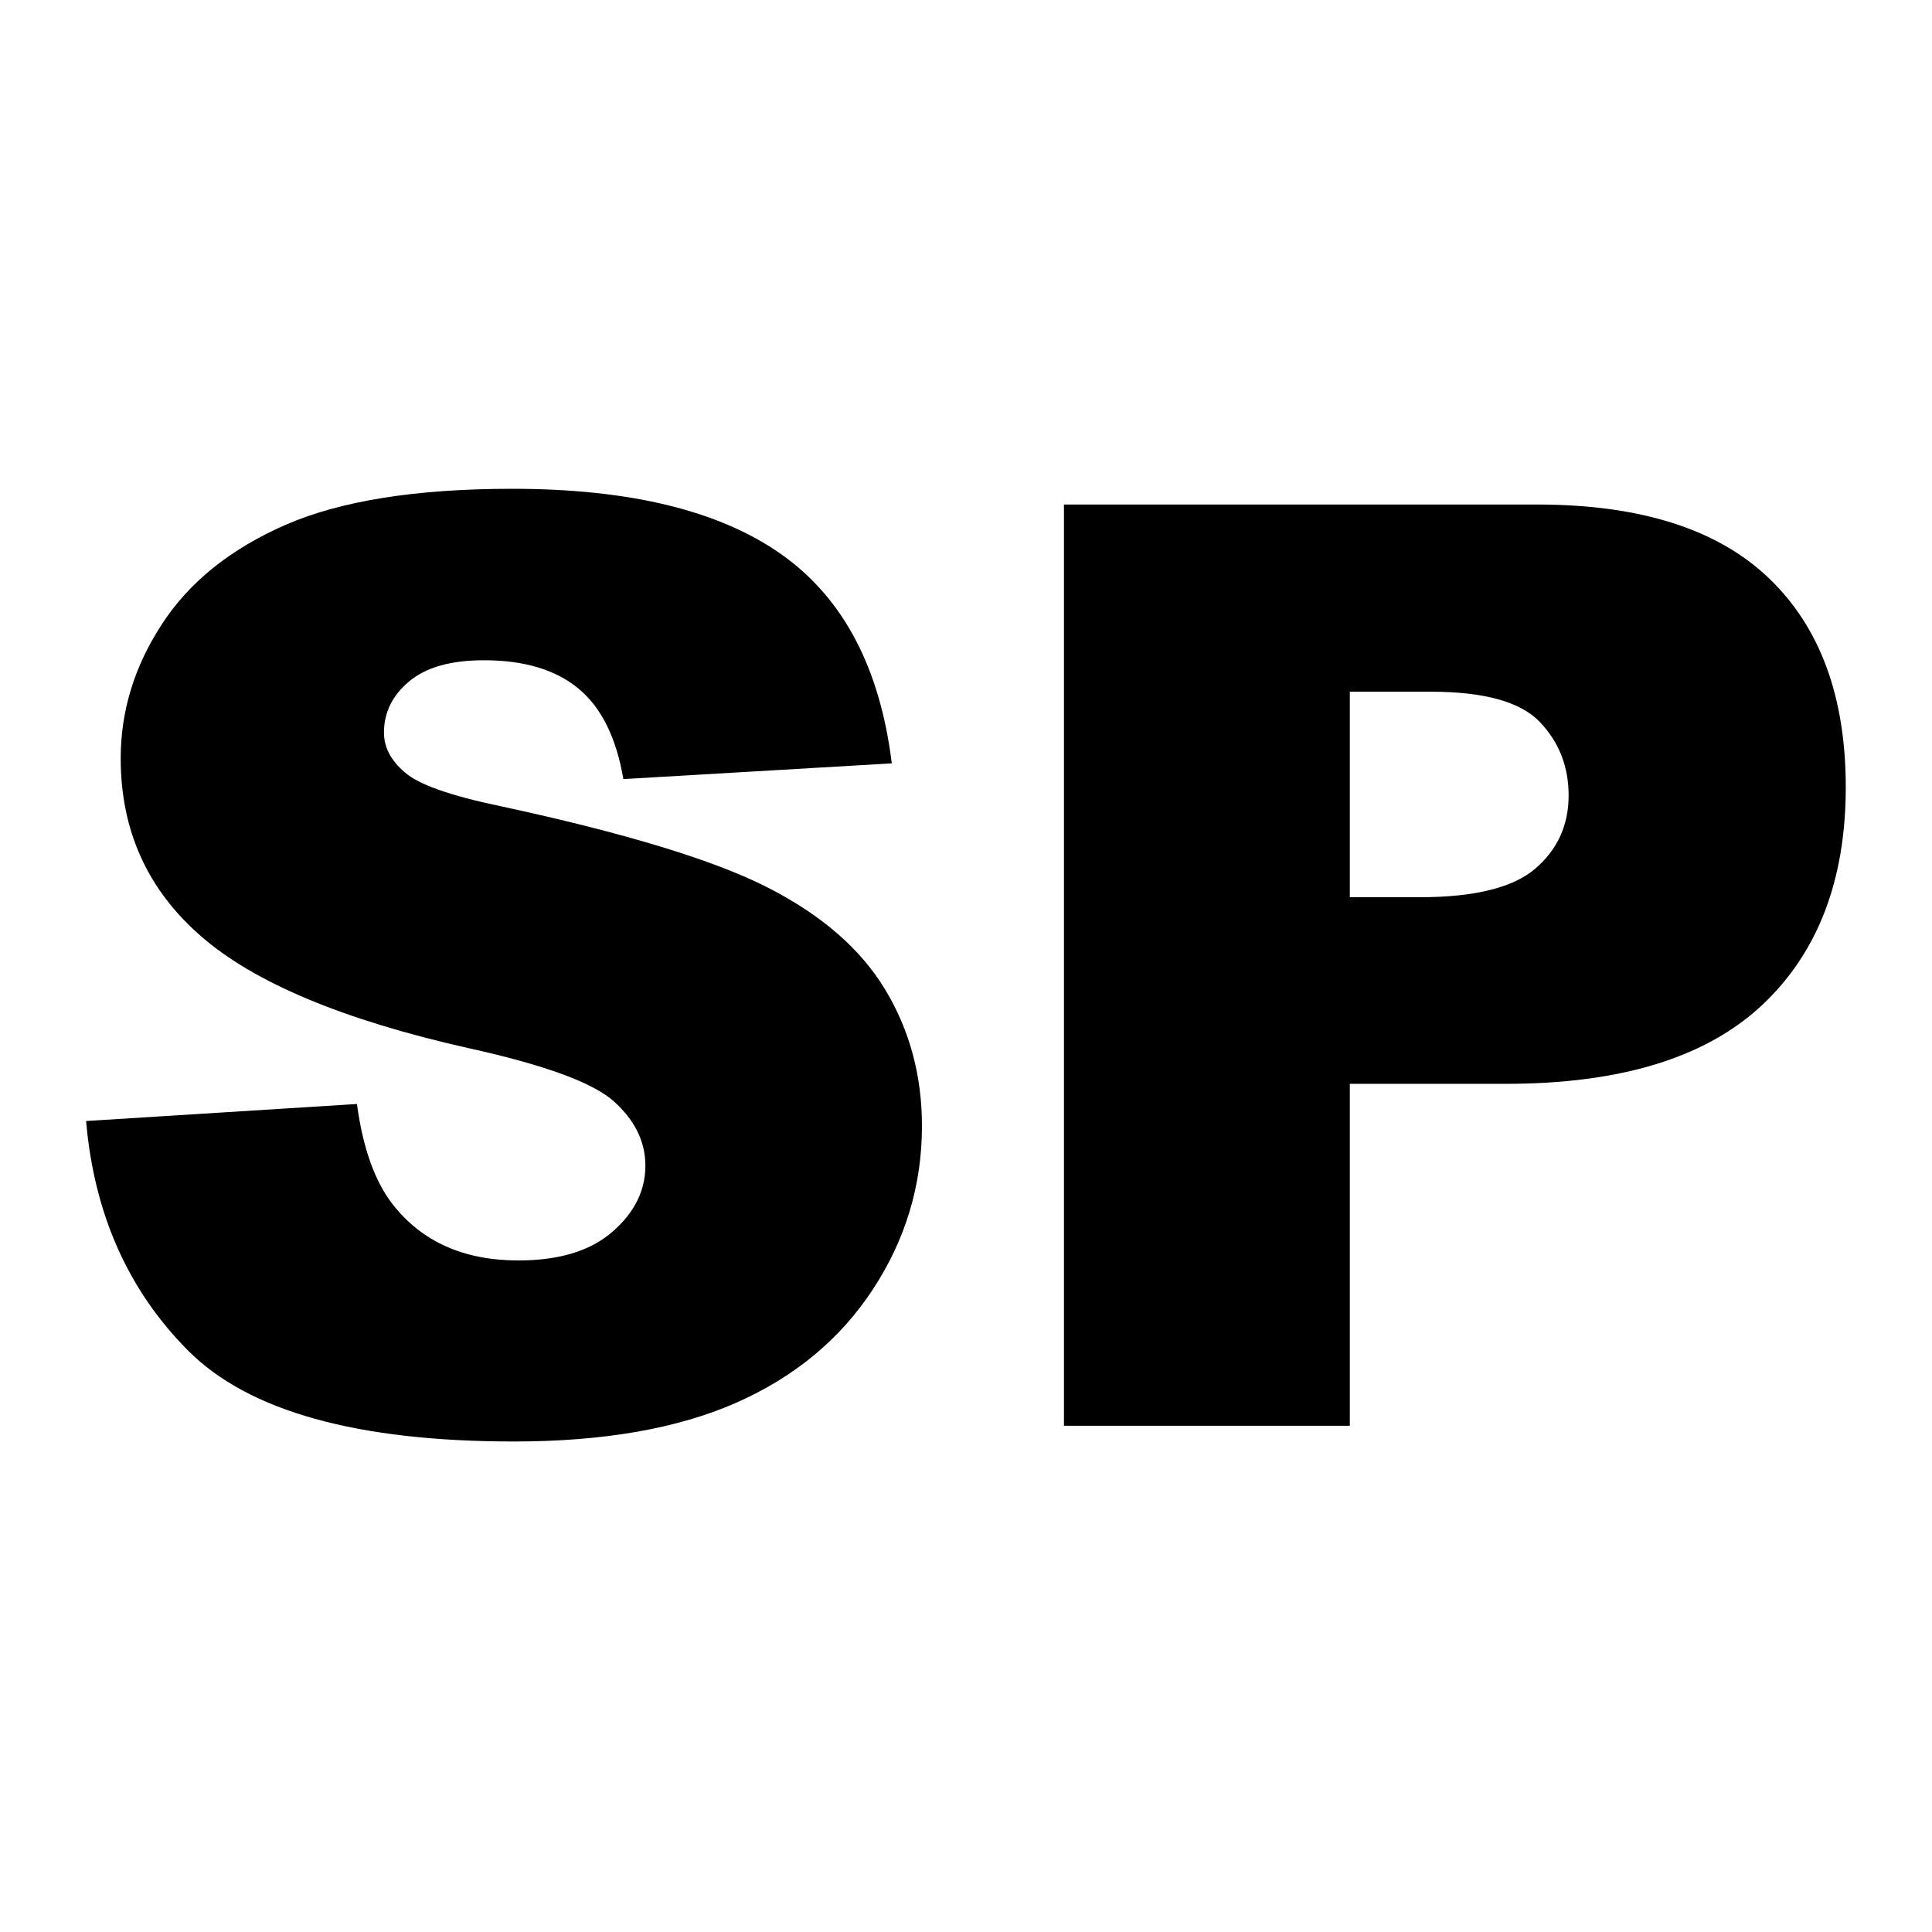
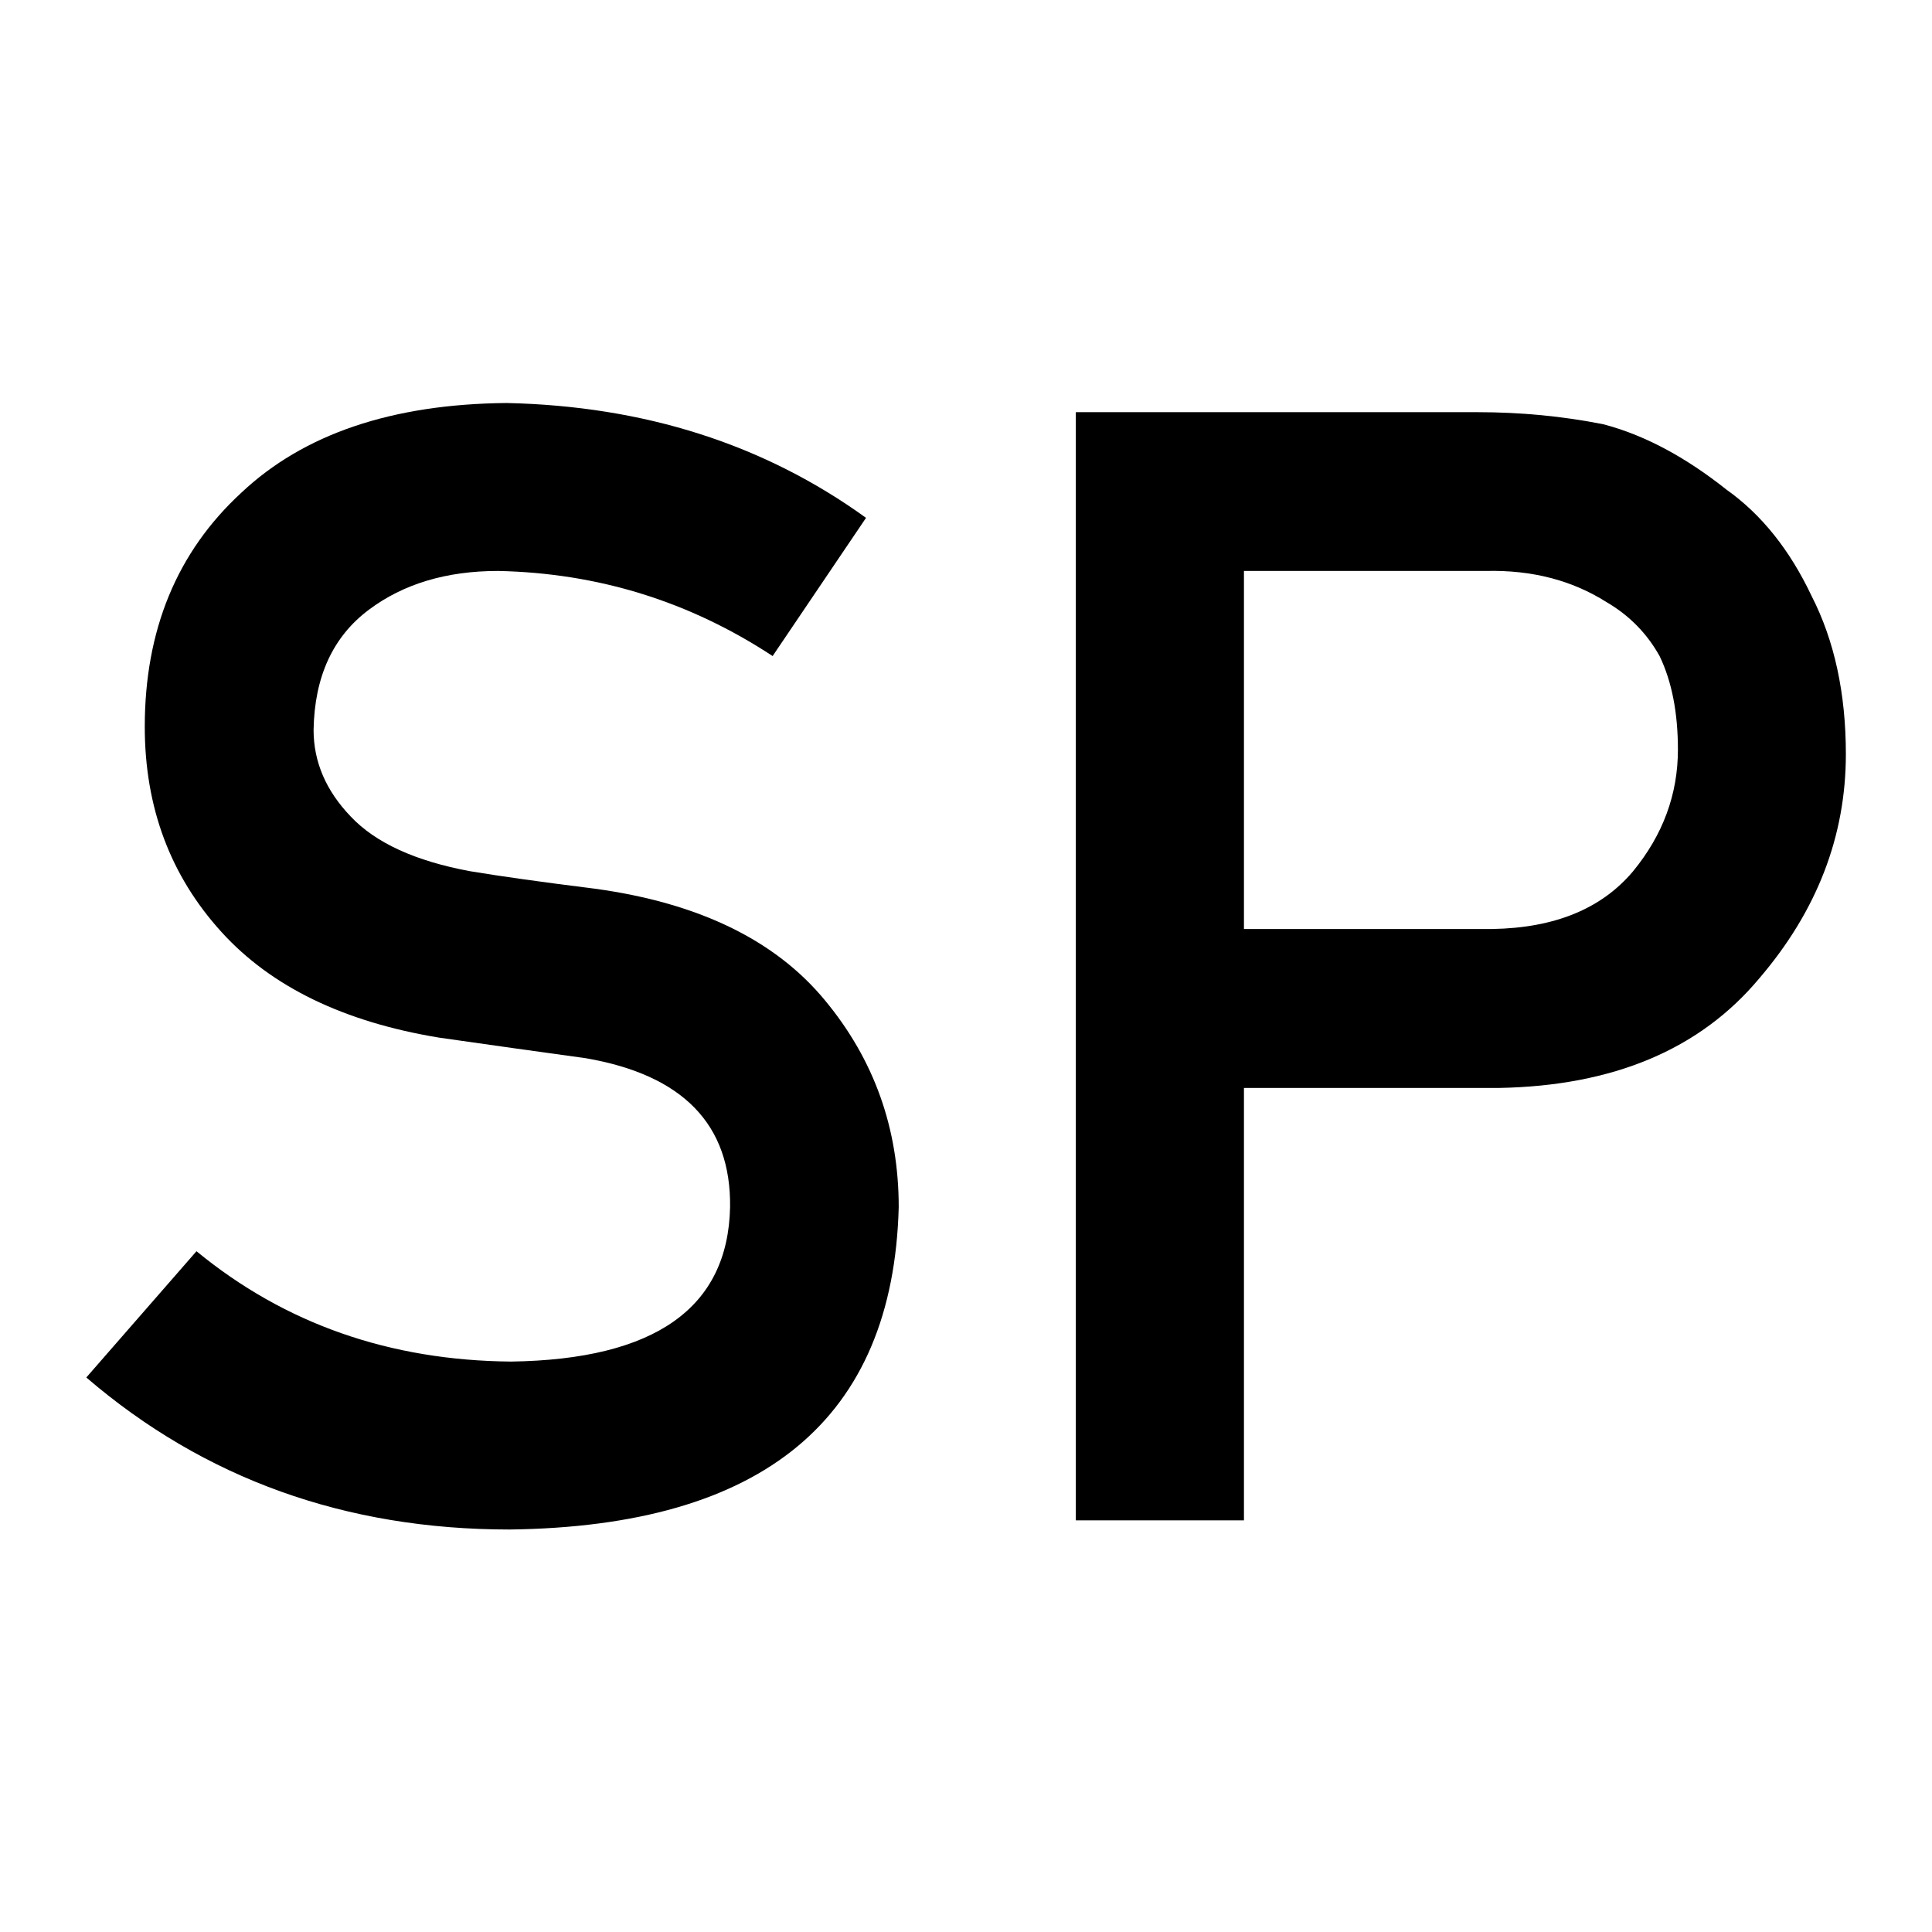
- <svg xmlns="http://www.w3.org/2000/svg" viewBox="-2.9 -19.7 135.1 135.1">
-   <path fill="black" d="M3.12 58.69L3.12 58.69L22.06 57.50Q22.68 62.11 24.57 64.53L24.57 64.53Q27.64 68.44 33.35 68.44L33.35 68.44Q37.62 68.44 39.92 66.44Q42.23 64.44 42.23 61.81L42.23 61.81Q42.23 59.30 40.03 57.32L40.03 57.32Q37.84 55.35 29.84 53.59L29.84 53.59Q16.74 50.64 11.16 45.77L11.16 45.77Q5.54 40.89 5.54 33.33L5.54 33.33Q5.54 28.36 8.42 23.95Q11.29 19.53 17.07 17.00Q22.85 14.48 32.92 14.48L32.92 14.48Q45.26 14.48 51.75 19.07Q58.23 23.66 59.46 33.68L59.46 33.68L40.69 34.78Q39.95 30.43 37.55 28.45Q35.16 26.47 30.94 26.47L30.94 26.47Q27.47 26.47 25.71 27.95Q23.95 29.42 23.95 31.53L23.95 31.53Q23.95 33.07 25.40 34.30L25.40 34.30Q26.81 35.57 32.08 36.67L32.08 36.67Q45.13 39.48 50.78 42.36Q56.43 45.24 59.00 49.50Q61.57 53.76 61.57 59.04L61.57 59.04Q61.57 65.23 58.14 70.46Q54.71 75.69 48.56 78.40Q42.41 81.10 33.05 81.10L33.05 81.10Q16.61 81.10 10.28 74.77Q3.96 68.44 3.12 58.69Z" />
-   <path fill="black" d="M71.50 80L71.50 15.58L104.59 15.58Q115.40 15.58 120.78 20.72Q126.17 25.86 126.17 35.35L126.17 35.35Q126.17 45.11 120.30 50.60Q114.43 56.09 102.39 56.09L102.39 56.09L91.49 56.09L91.49 80L71.50 80ZM91.49 28.67L91.49 43.04L96.37 43.04Q102.13 43.04 104.46 41.04Q106.79 39.04 106.79 35.92L106.79 35.92Q106.79 32.89 104.77 30.78Q102.74 28.67 97.16 28.67L97.16 28.67L91.49 28.67Z" />
+ <svg xmlns="http://www.w3.org/2000/svg" viewBox="-3.8 -7.9 111.7 111.7">
+   <path fill="black" d="M7.56 64.44L7.56 64.44L1.19 71.74Q11.43 80.53 25.66 80.53L25.66 80.53Q47.68 80.26 48.16 61.89L48.16 61.89Q48.16 55.08 43.90 49.94L43.90 49.94Q39.59 44.71 30.59 43.48L30.59 43.48Q26.02 42.91 23.38 42.47L23.38 42.47Q18.63 41.59 16.48 39.31L16.48 39.31Q14.33 37.07 14.33 34.30L14.33 34.30Q14.41 29.68 17.53 27.35L17.53 27.35Q20.52 25.11 25.00 25.11L25.00 25.11Q33.66 25.29 40.87 30.03L40.87 30.03L40.87 30.03L46.27 22.04Q37.44 15.66 25.49 15.40L25.49 15.40Q15.56 15.49 10.15 20.59L10.15 20.59Q4.57 25.73 4.57 34.12L4.57 34.12Q4.57 41.11 9.01 45.99L9.01 45.99Q13.32 50.73 21.58 52.09L21.58 52.09Q26.19 52.75 30.06 53.28L30.06 53.28Q38.50 54.73 38.41 61.89L38.41 61.89Q38.23 70.64 25.75 70.82L25.75 70.82Q15.21 70.73 7.56 64.44L7.56 64.44Z" />
+   <path fill="black" d="M68.12 45.81L68.12 25.11L82.13 25.11Q86.09 25.02 89.08 26.91L89.08 26.91Q91.05 28.06 92.15 30.03L92.15 30.03Q93.21 32.23 93.21 35.44L93.21 35.44Q93.21 39.31 90.62 42.47L90.62 42.47Q87.89 45.72 82.49 45.81L82.49 45.81L68.12 45.81ZM58.40 15.93L58.40 80L68.12 80L68.12 55.00L82.88 55.00Q92.77 54.82 97.91 48.67L97.91 48.67Q102.92 42.82 102.92 35.70L102.92 35.70Q102.92 30.43 100.94 26.56L100.94 26.56Q99.05 22.56 96.02 20.41L96.02 20.41Q92.42 17.55 88.90 16.63L88.90 16.63Q85.39 15.93 81.61 15.93L81.61 15.93L58.40 15.93Z" />
</svg>
